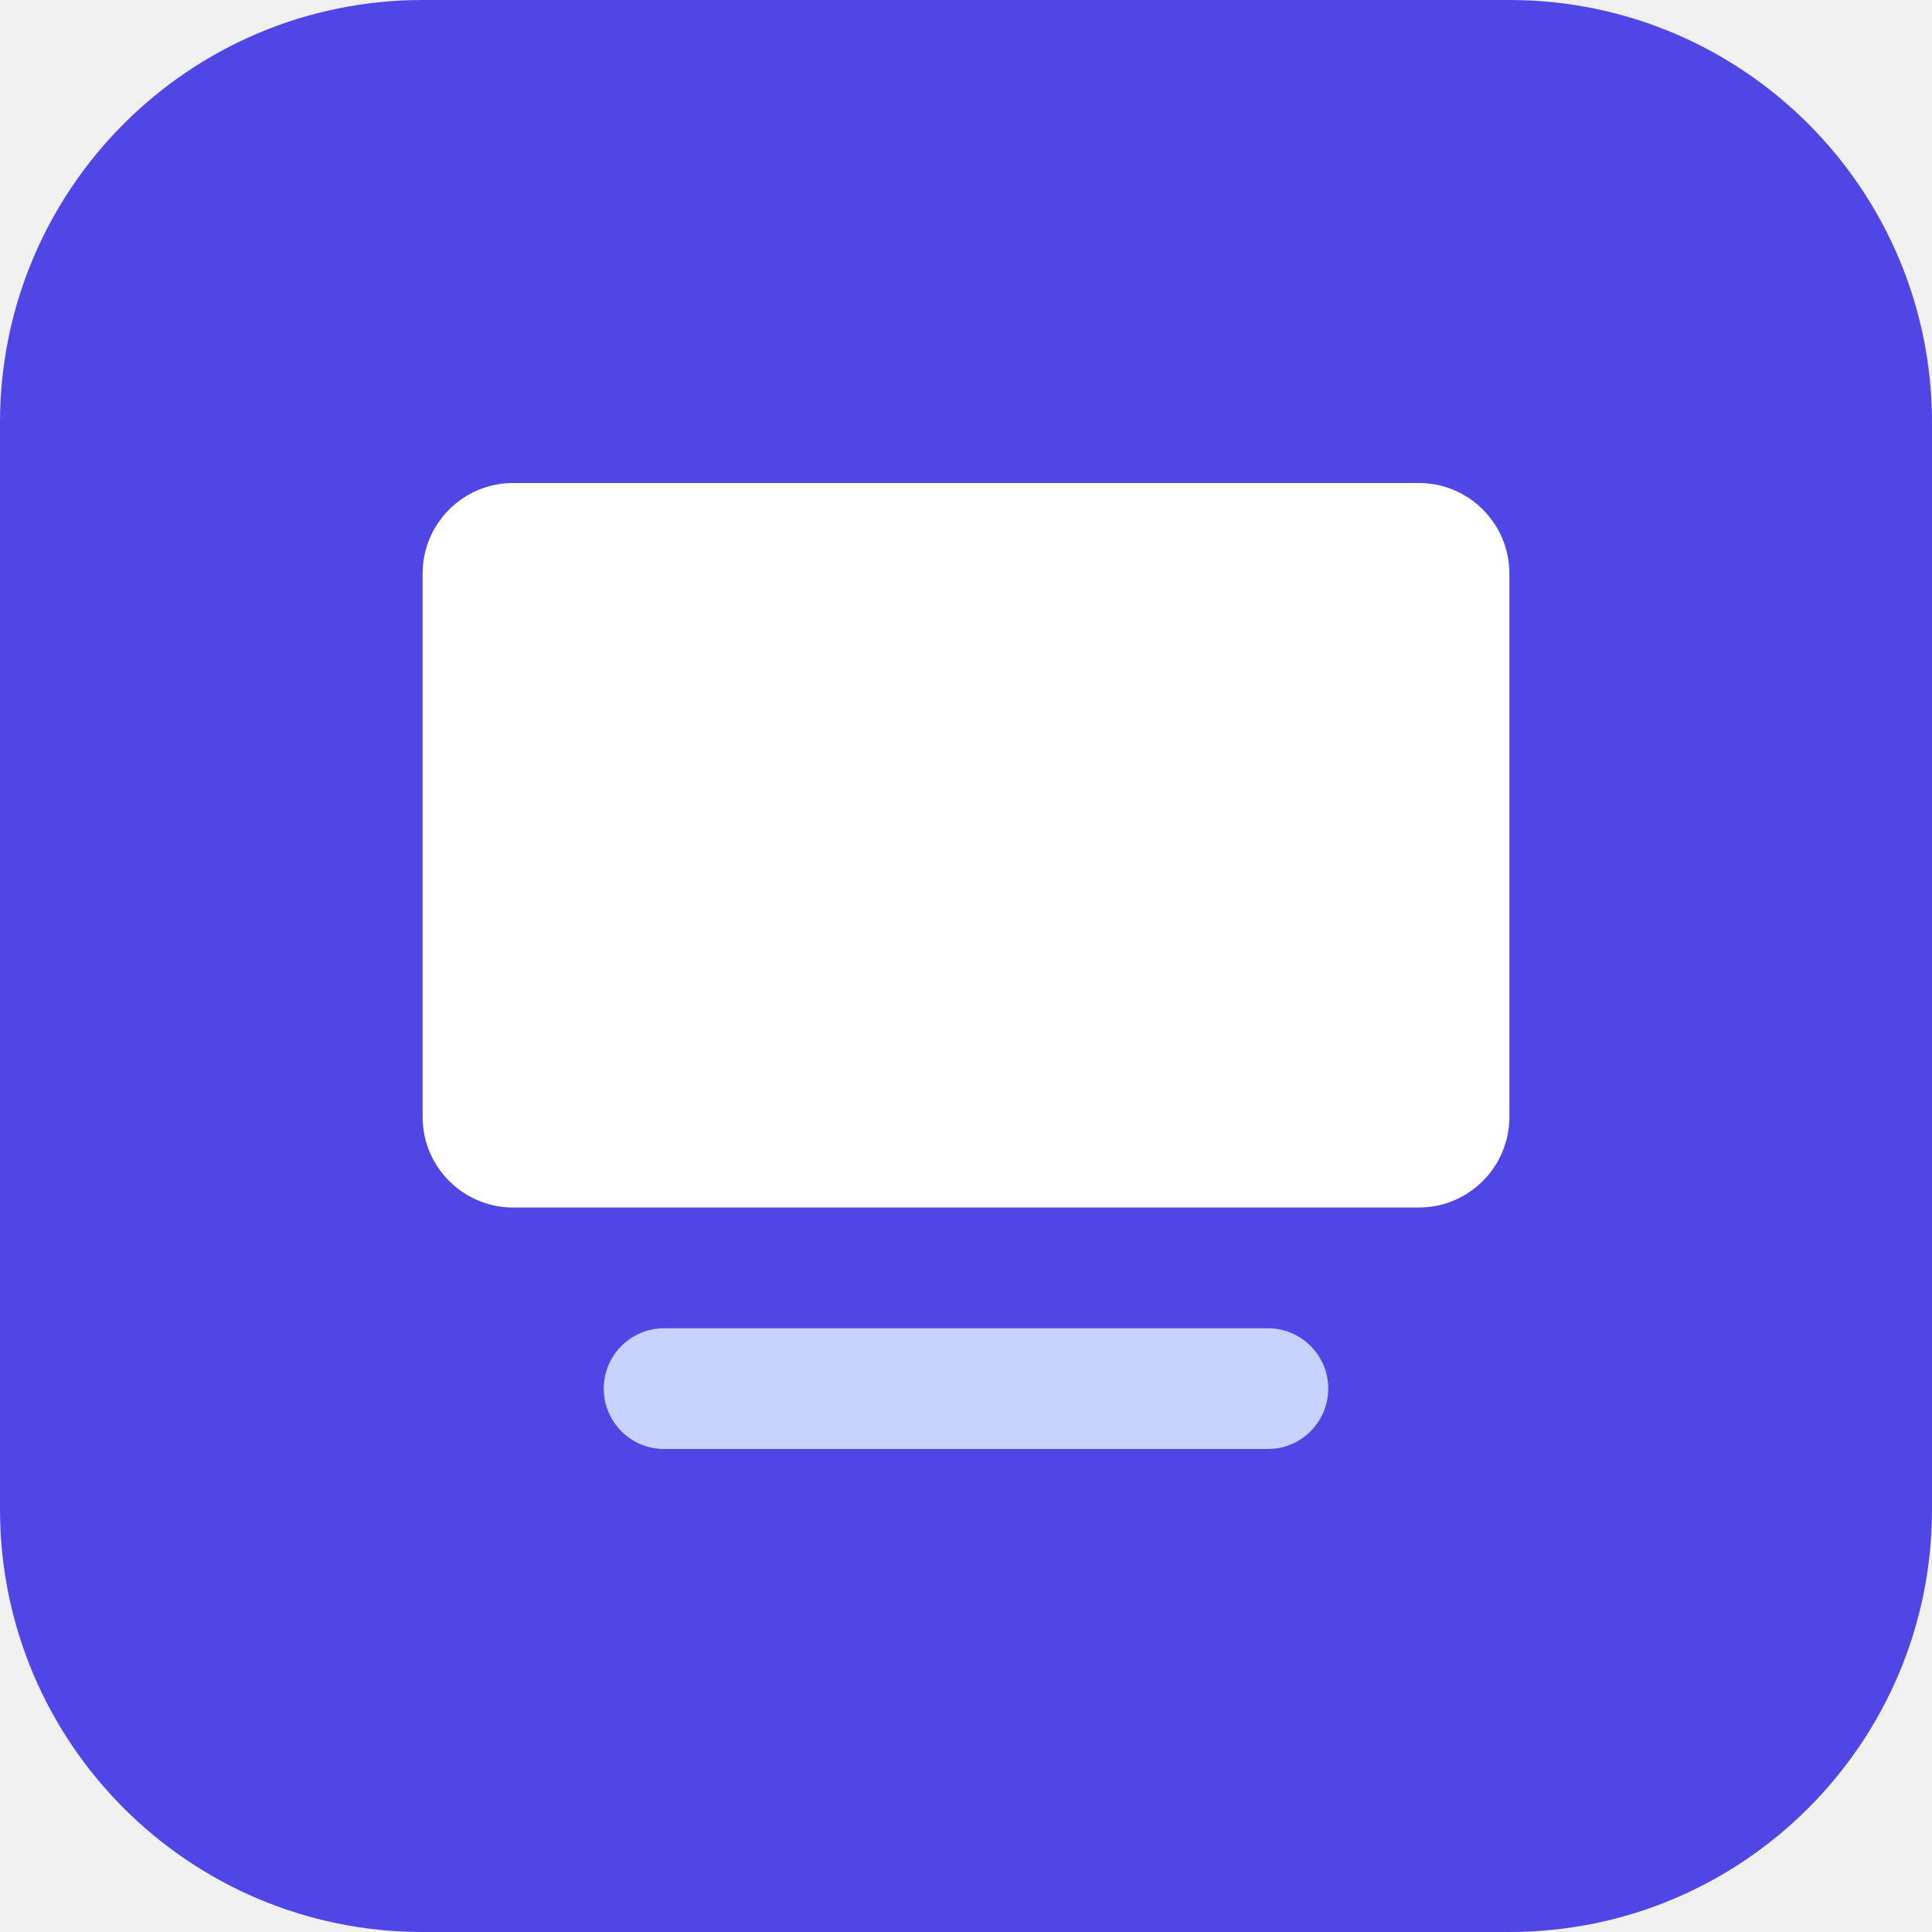
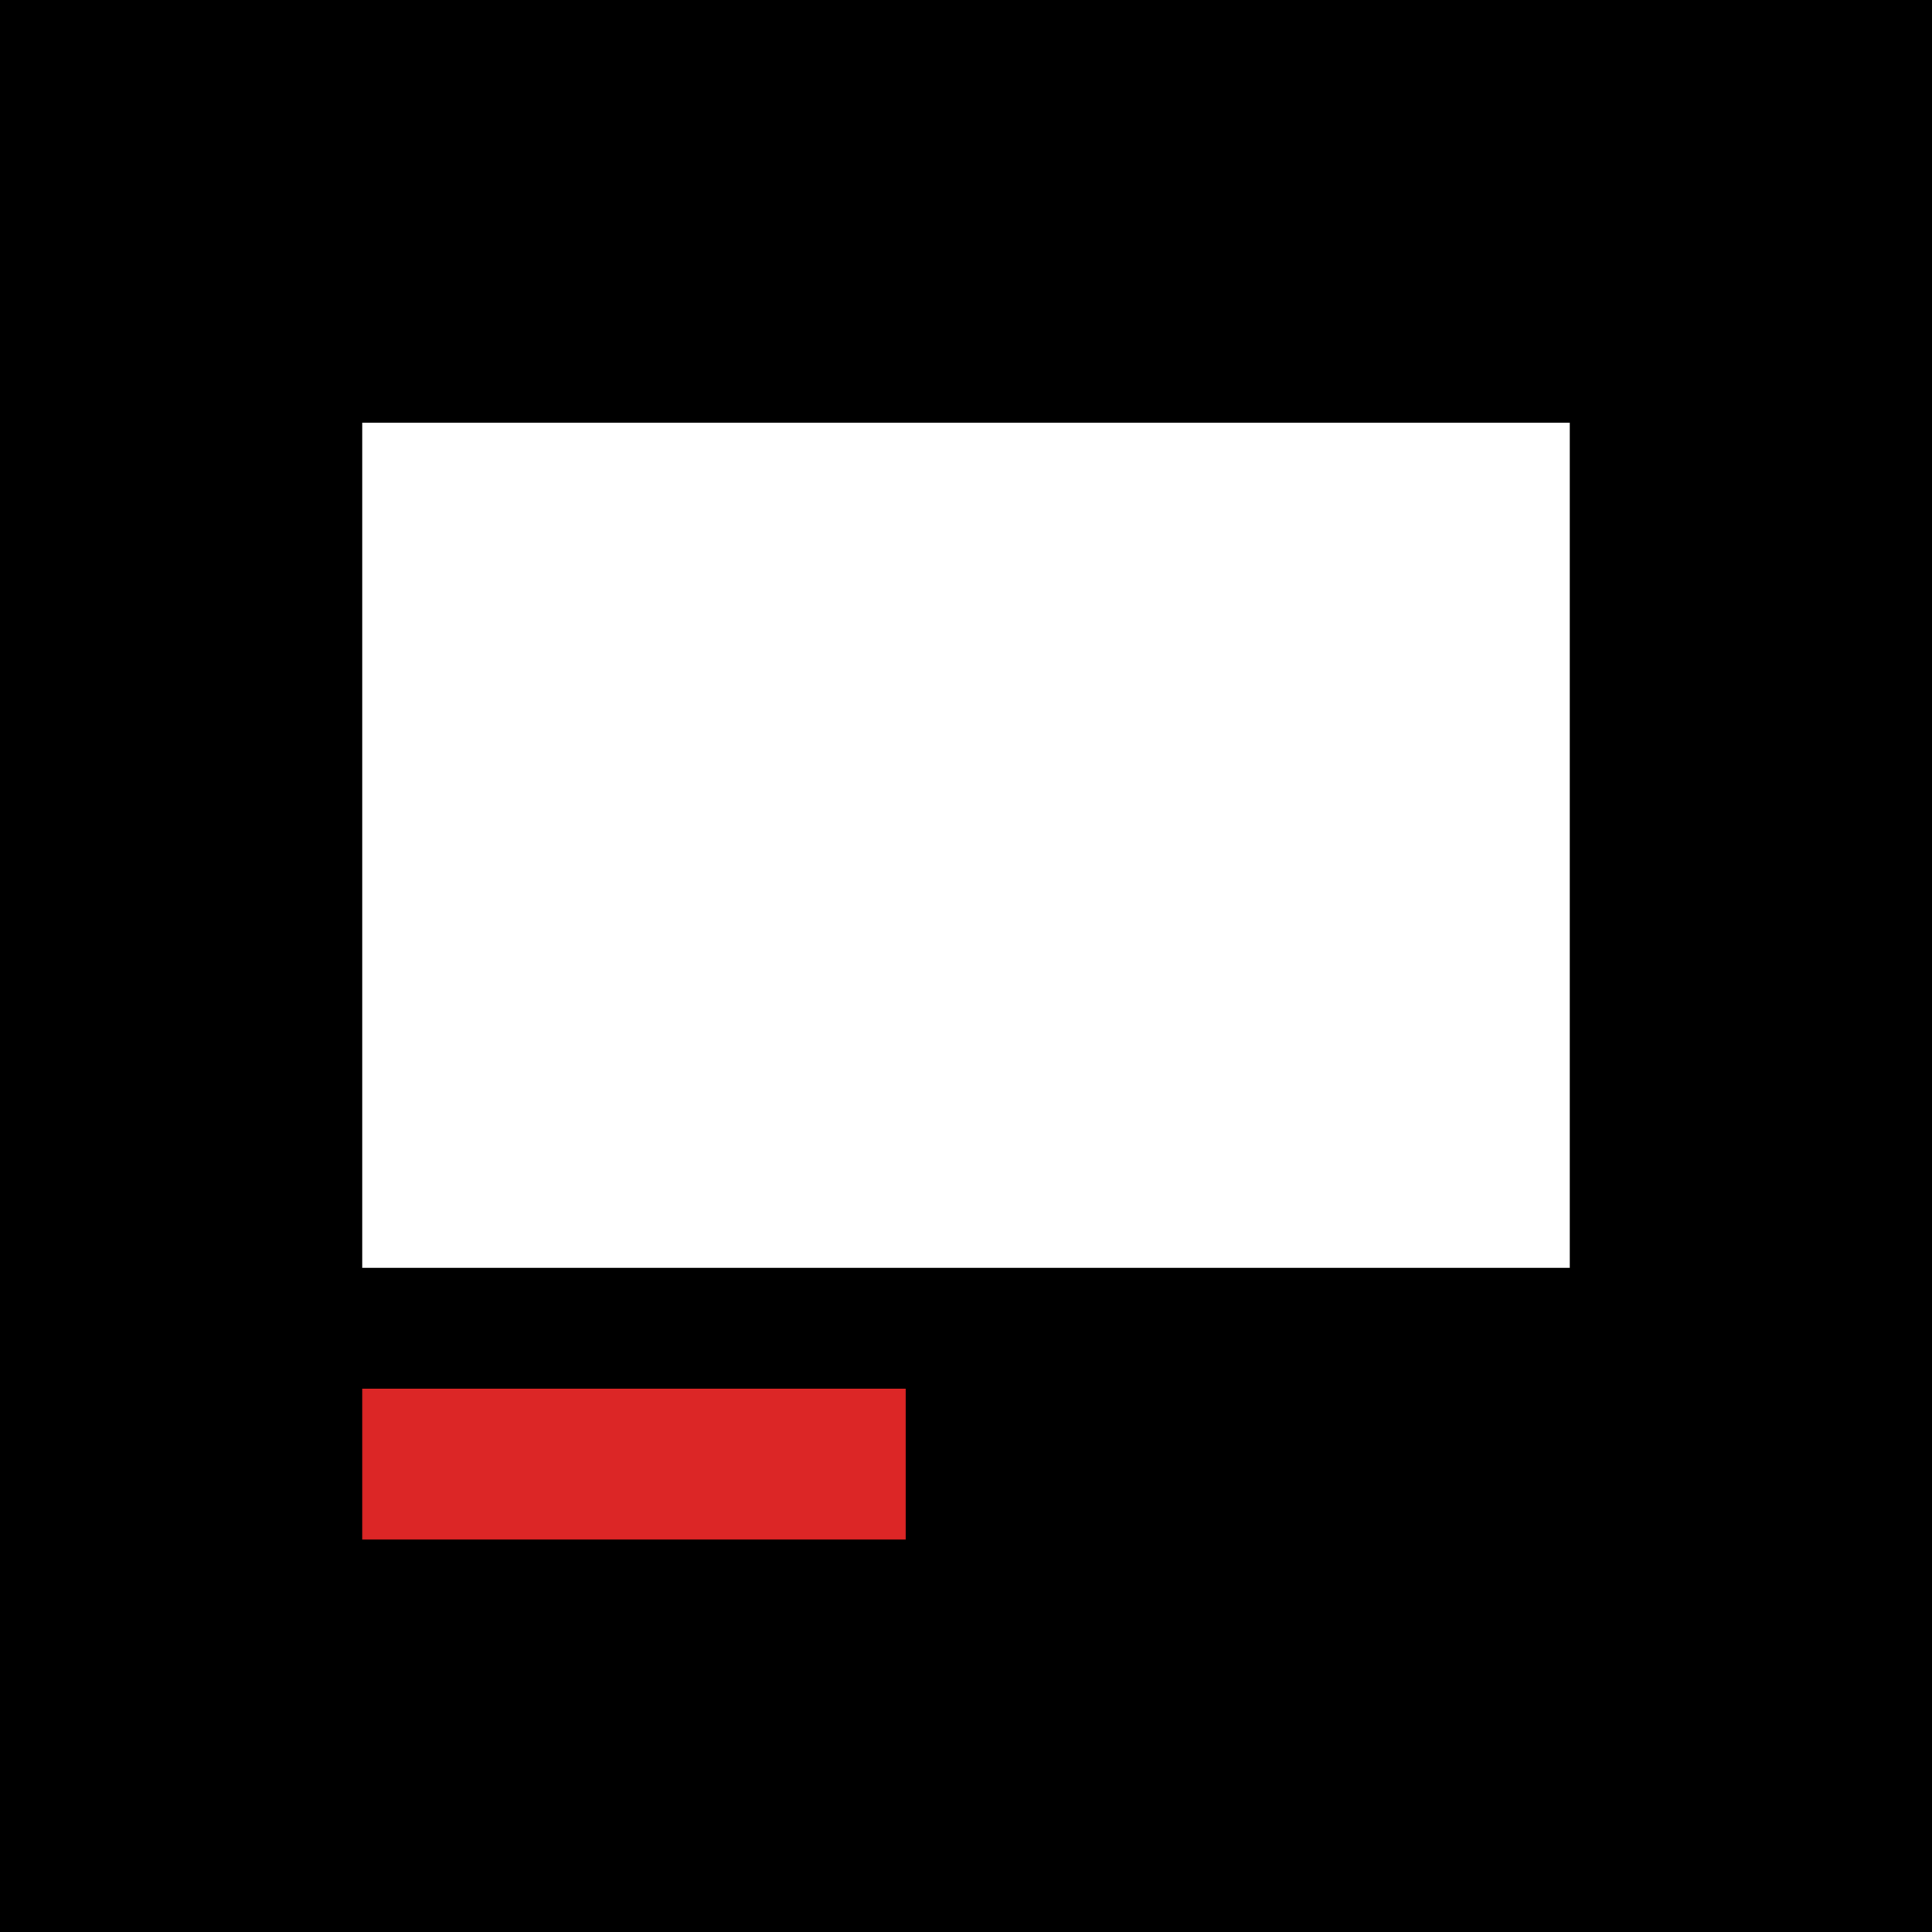
<svg xmlns="http://www.w3.org/2000/svg" viewBox="0 0 64 64">
-   <rect width="64" height="64" rx="14" fill="#4f46e5" />
-   <rect x="14" y="16" width="36" height="24" rx="3" fill="#ffffff" />
-   <rect x="20" y="44" width="24" height="4" rx="2" fill="#c7d2fe" />
+   <rect width="64" height="64" fill="#000000" />
+   <rect x="12" y="14" width="40" height="28" fill="#ffffff" />
+   <rect x="12" y="46" width="18" height="5" fill="#dc2626" />
</svg>
